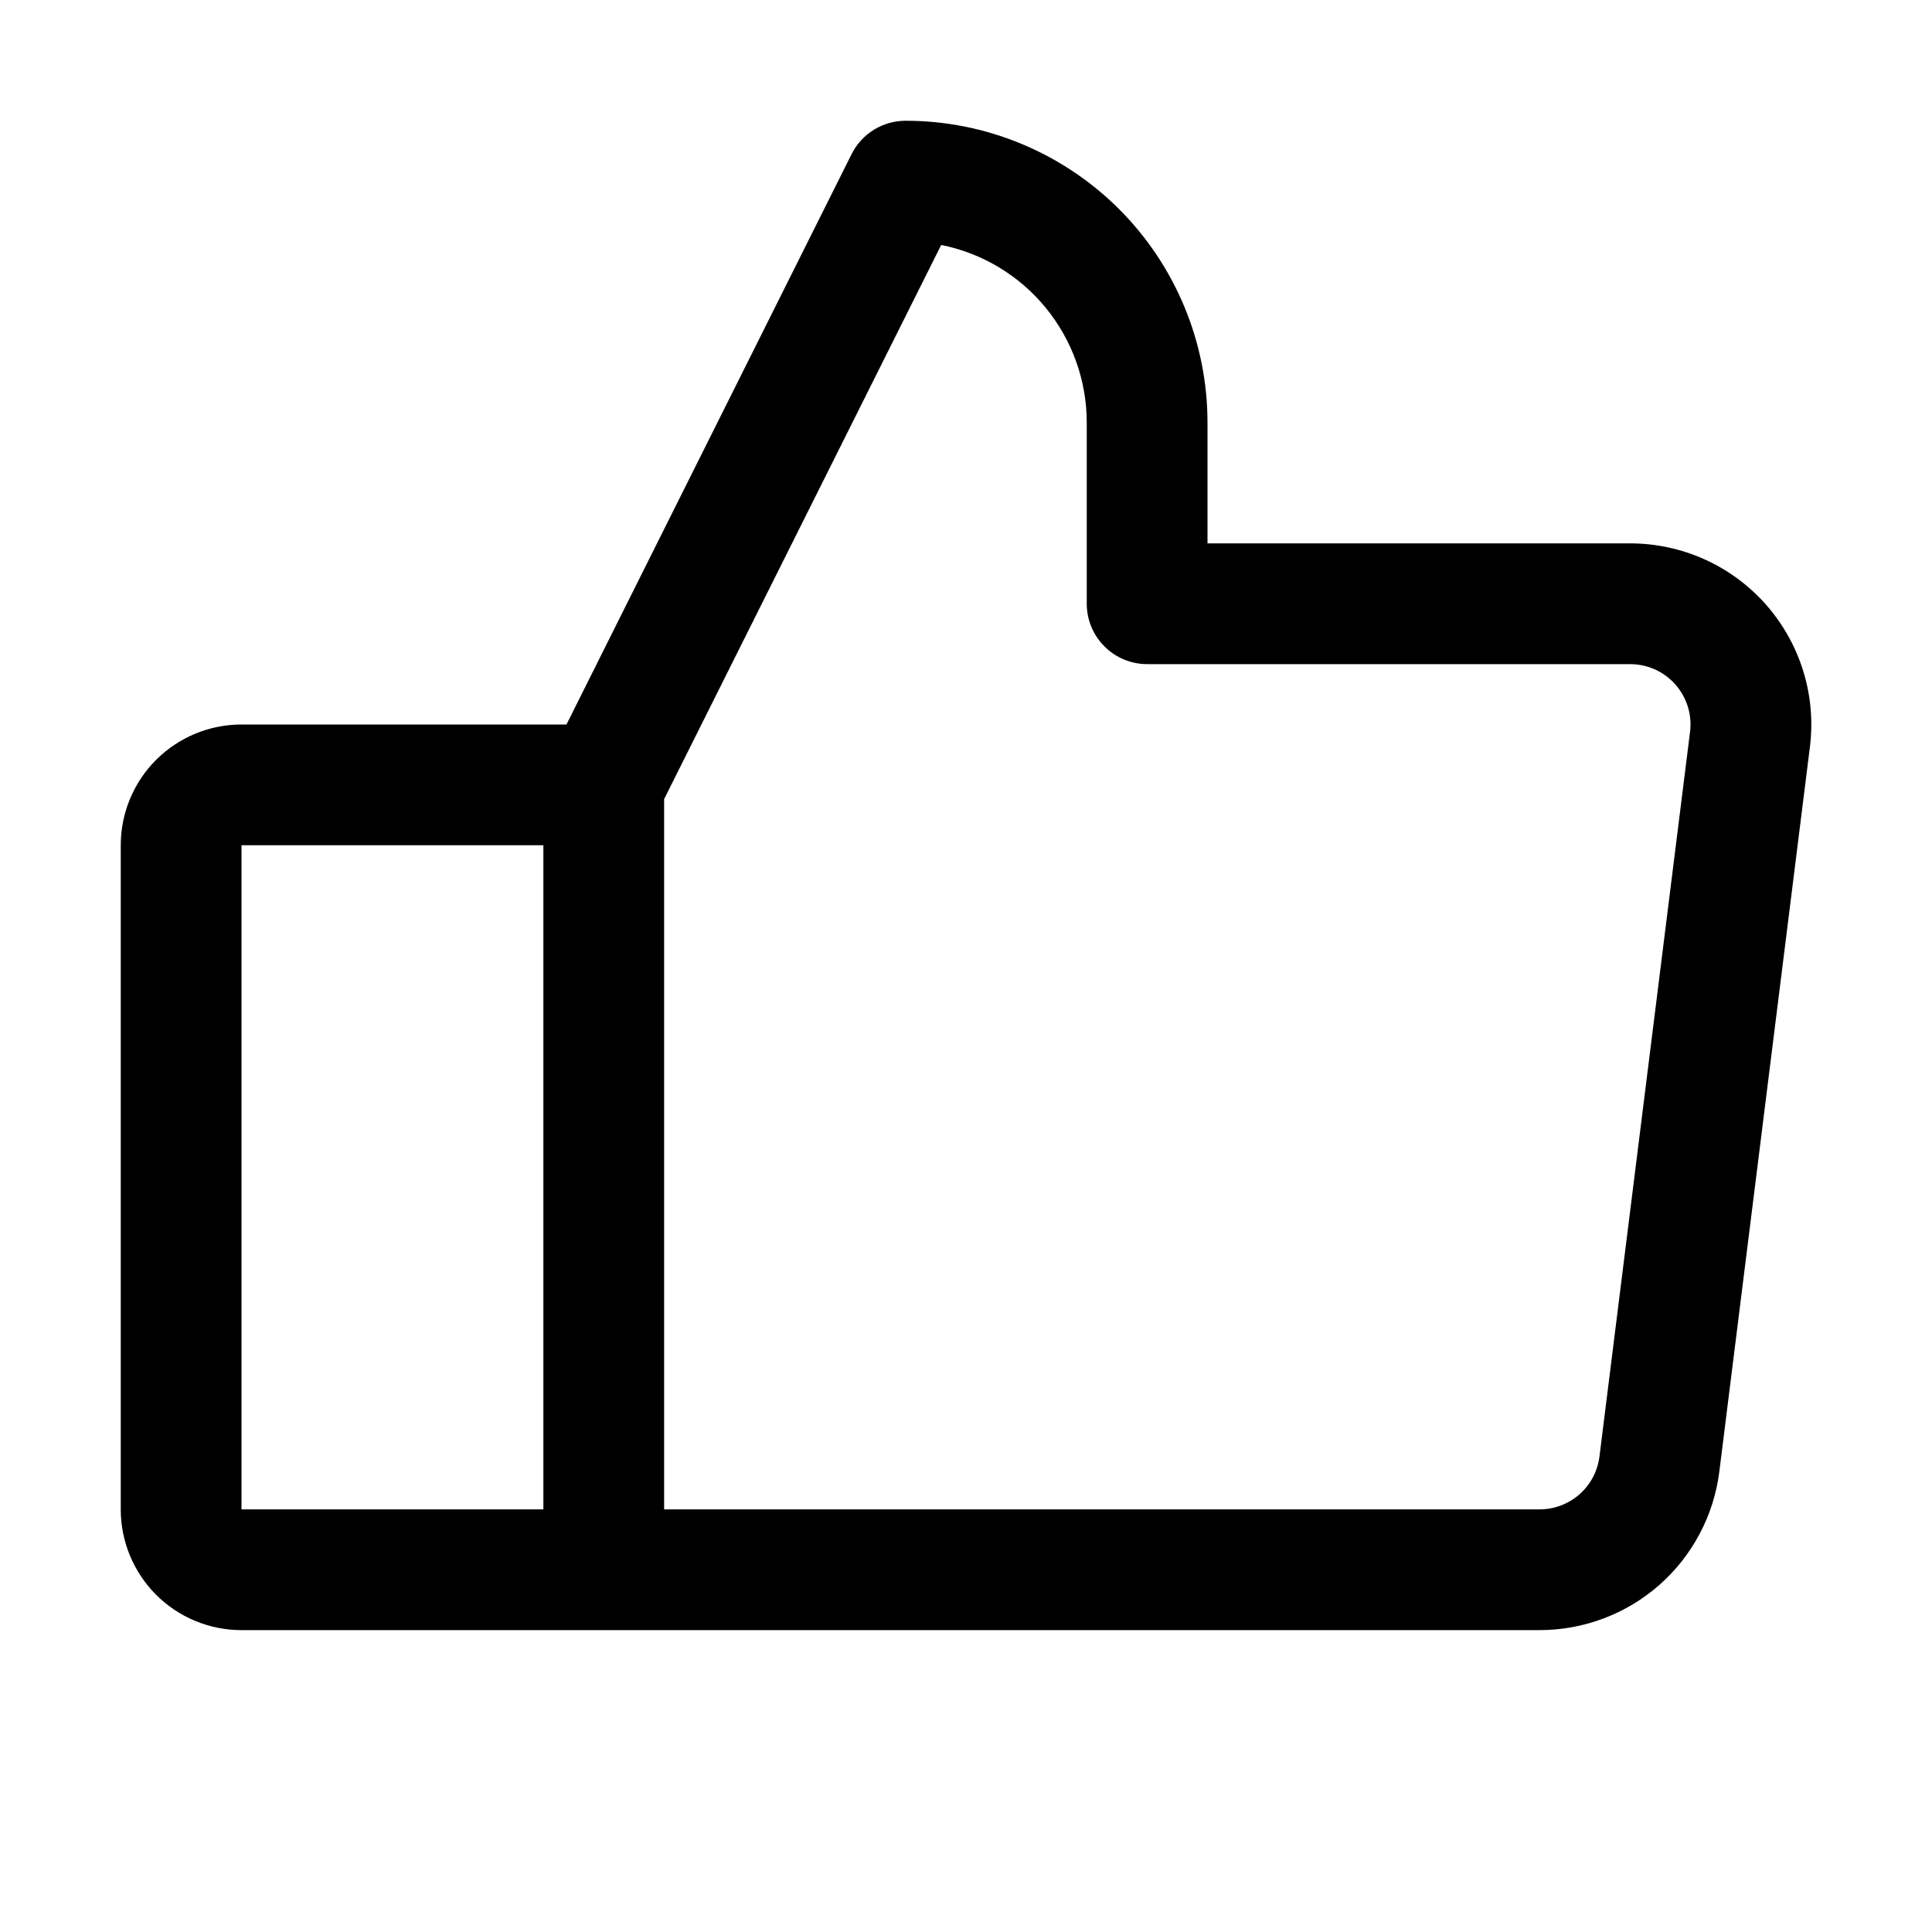
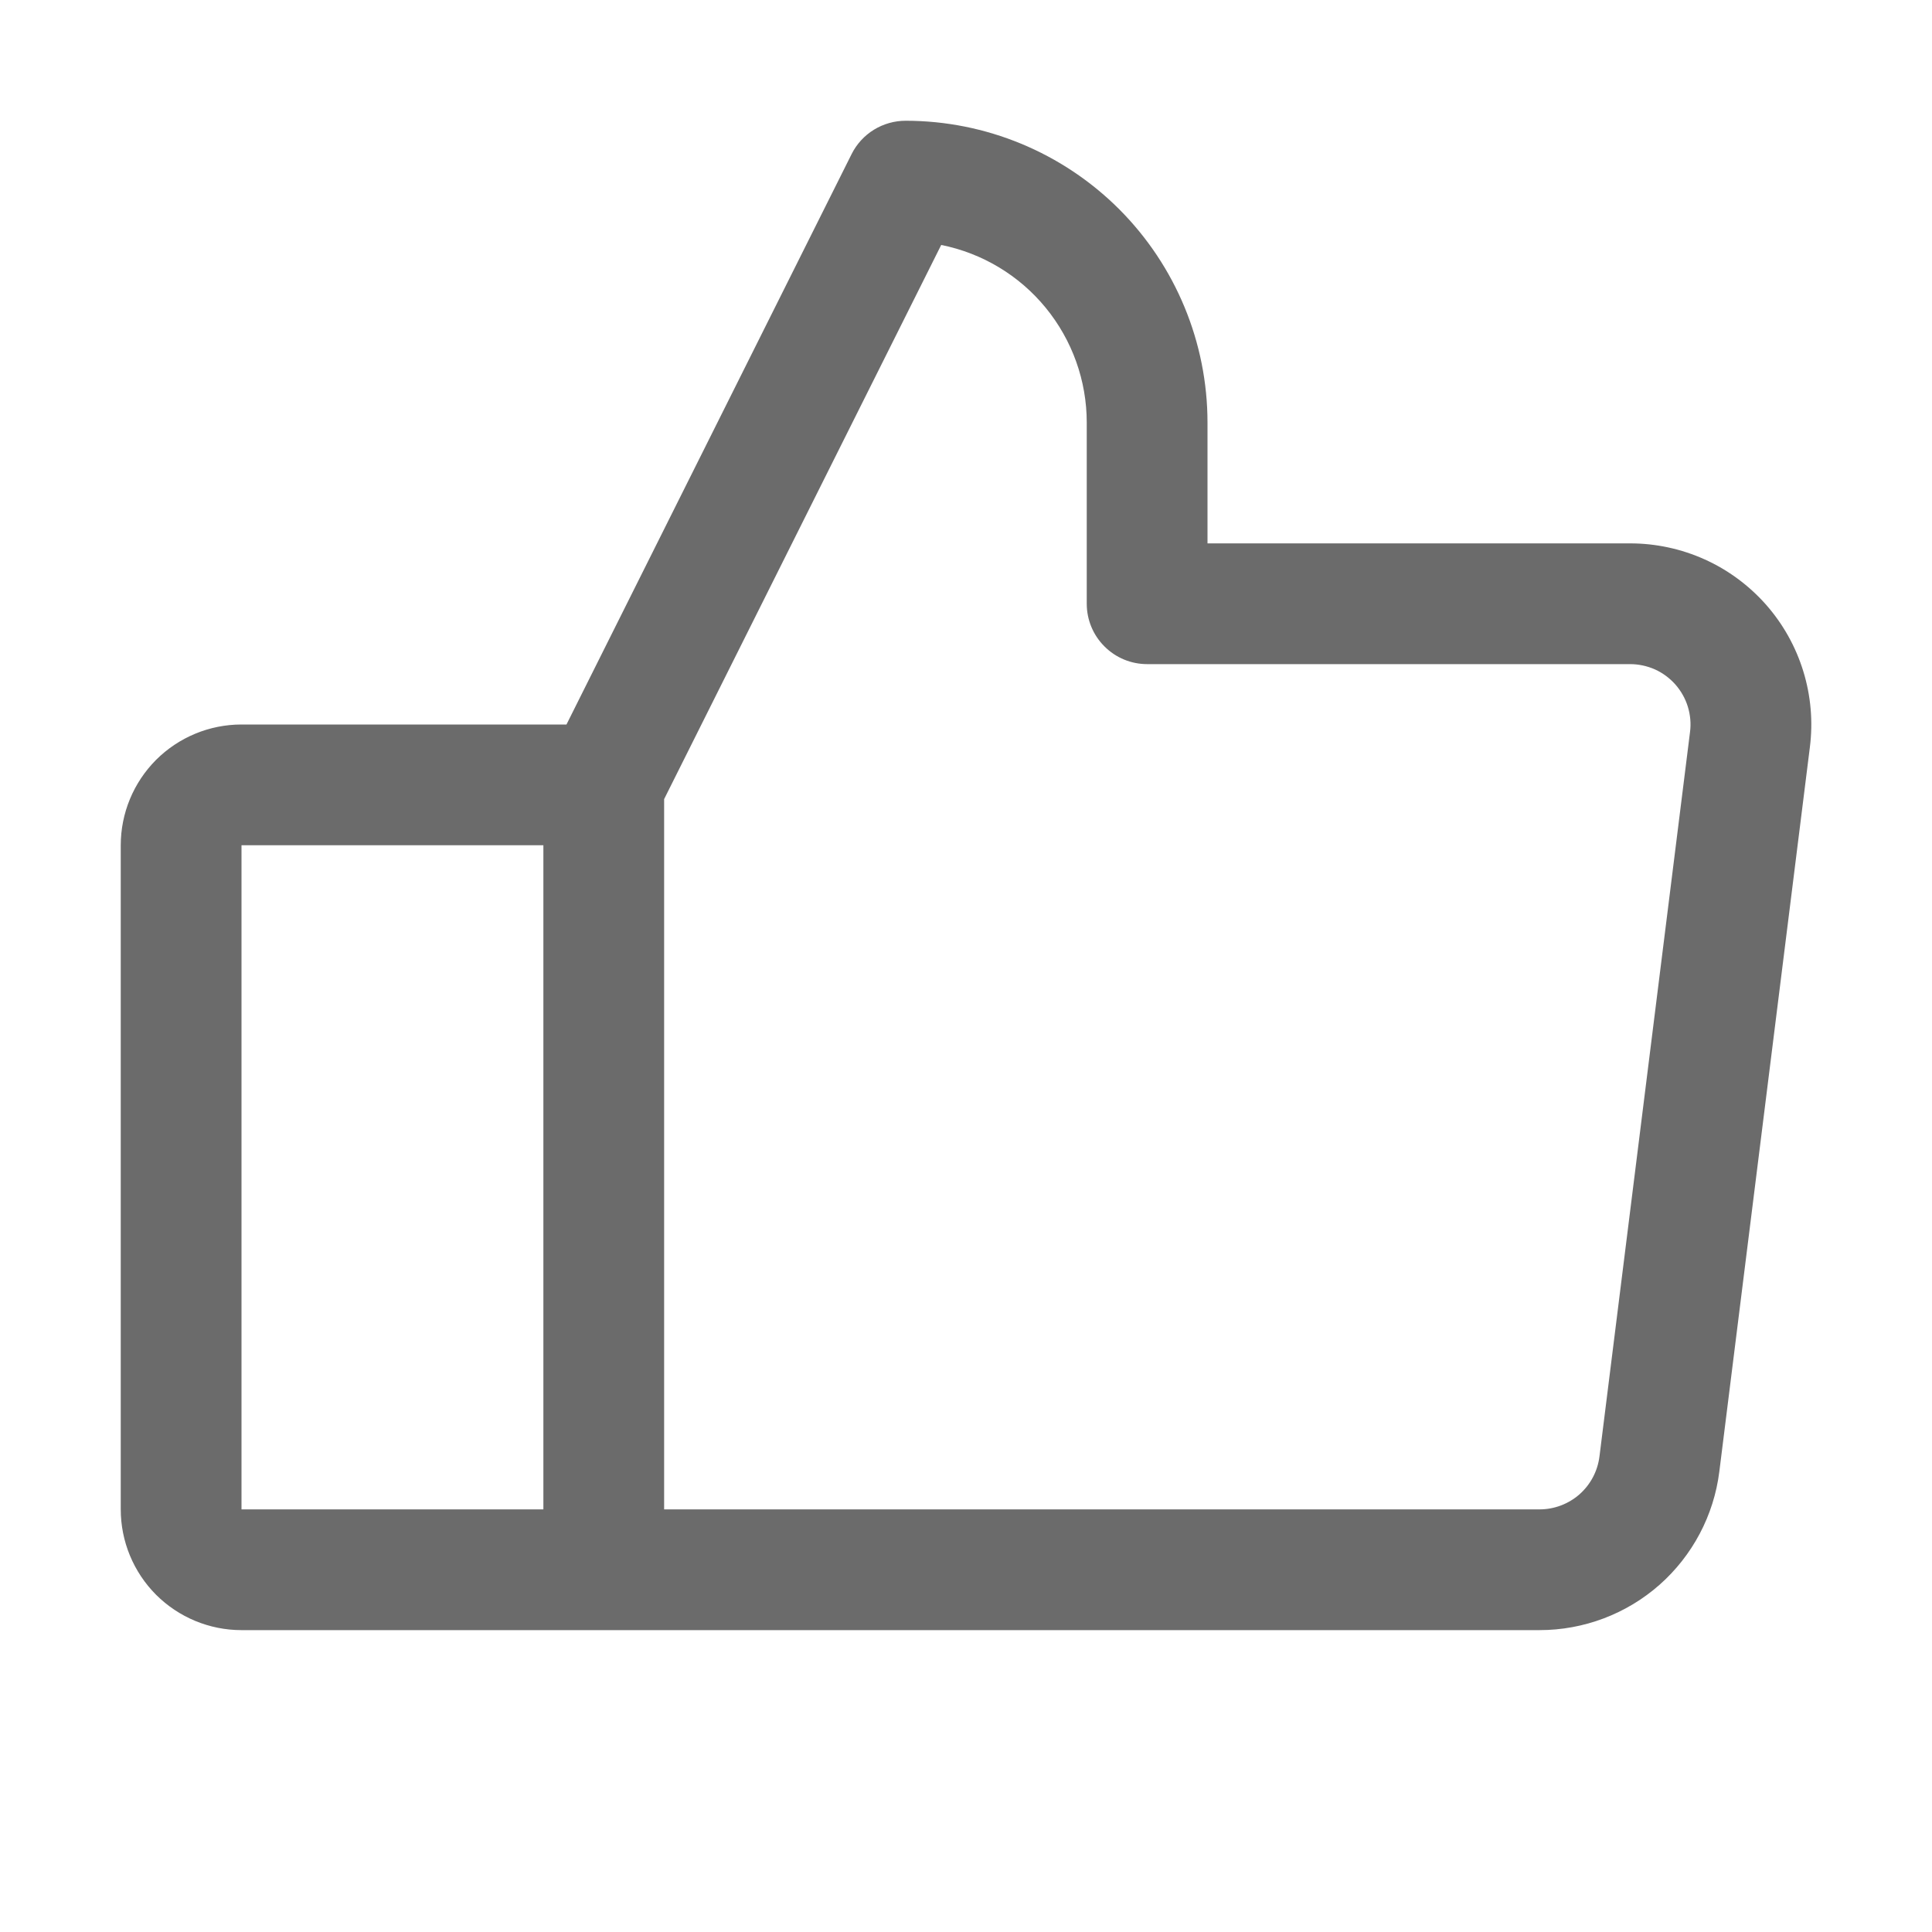
<svg xmlns="http://www.w3.org/2000/svg" width="24" height="24" viewBox="0 0 24 24" fill="none">
-   <path d="M21.938 7.511C21.726 7.272 21.467 7.08 21.176 6.949C20.885 6.818 20.569 6.75 20.25 6.75H15V5.25C15 4.255 14.605 3.302 13.902 2.598C13.198 1.895 12.245 1.5 11.25 1.5C11.111 1.5 10.974 1.539 10.855 1.612C10.737 1.685 10.641 1.79 10.579 1.914L7.037 9H3C2.602 9 2.221 9.158 1.939 9.439C1.658 9.721 1.5 10.102 1.5 10.5V18.75C1.5 19.148 1.658 19.529 1.939 19.811C2.221 20.092 2.602 20.25 3 20.25H19.125C19.673 20.25 20.203 20.05 20.614 19.688C21.025 19.325 21.29 18.825 21.358 18.281L22.483 9.281C22.523 8.964 22.495 8.643 22.401 8.338C22.307 8.032 22.149 7.751 21.938 7.511ZM3 10.5H6.75V18.75H3V10.5ZM20.994 9.094L19.869 18.094C19.846 18.275 19.758 18.442 19.621 18.563C19.484 18.683 19.308 18.75 19.125 18.75H8.25V9.927L11.692 3.043C12.202 3.145 12.661 3.421 12.99 3.823C13.32 4.226 13.5 4.73 13.5 5.25V7.5C13.5 7.699 13.579 7.89 13.72 8.03C13.86 8.171 14.051 8.25 14.25 8.25H20.25C20.356 8.25 20.462 8.273 20.559 8.316C20.656 8.36 20.742 8.424 20.813 8.504C20.883 8.584 20.936 8.678 20.967 8.779C20.998 8.881 21.008 8.988 20.994 9.094Z" fill="black" />
+   <path d="M21.938 7.511C21.726 7.272 21.467 7.08 21.176 6.949C20.885 6.818 20.569 6.75 20.25 6.75H15V5.25C15 4.255 14.605 3.302 13.902 2.598C13.198 1.895 12.245 1.5 11.25 1.5C11.111 1.5 10.974 1.539 10.855 1.612C10.737 1.685 10.641 1.79 10.579 1.914L7.037 9H3C2.602 9 2.221 9.158 1.939 9.439C1.658 9.721 1.5 10.102 1.5 10.5V18.75C1.5 19.148 1.658 19.529 1.939 19.811C2.221 20.092 2.602 20.25 3 20.25H19.125C19.673 20.25 20.203 20.05 20.614 19.688C21.025 19.325 21.29 18.825 21.358 18.281L22.483 9.281C22.523 8.964 22.495 8.643 22.401 8.338C22.307 8.032 22.149 7.751 21.938 7.511ZM3 10.5H6.75V18.75H3V10.5ZM20.994 9.094L19.869 18.094C19.846 18.275 19.758 18.442 19.621 18.563C19.484 18.683 19.308 18.75 19.125 18.75H8.25V9.927L11.692 3.043C12.202 3.145 12.661 3.421 12.99 3.823C13.32 4.226 13.5 4.73 13.5 5.25V7.5C13.5 7.699 13.579 7.89 13.72 8.03C13.86 8.171 14.051 8.25 14.25 8.25H20.25C20.356 8.25 20.462 8.273 20.559 8.316C20.656 8.36 20.742 8.424 20.813 8.504C20.883 8.584 20.936 8.678 20.967 8.779C20.998 8.881 21.008 8.988 20.994 9.094Z" fill="#6B6B6B" />
</svg>
